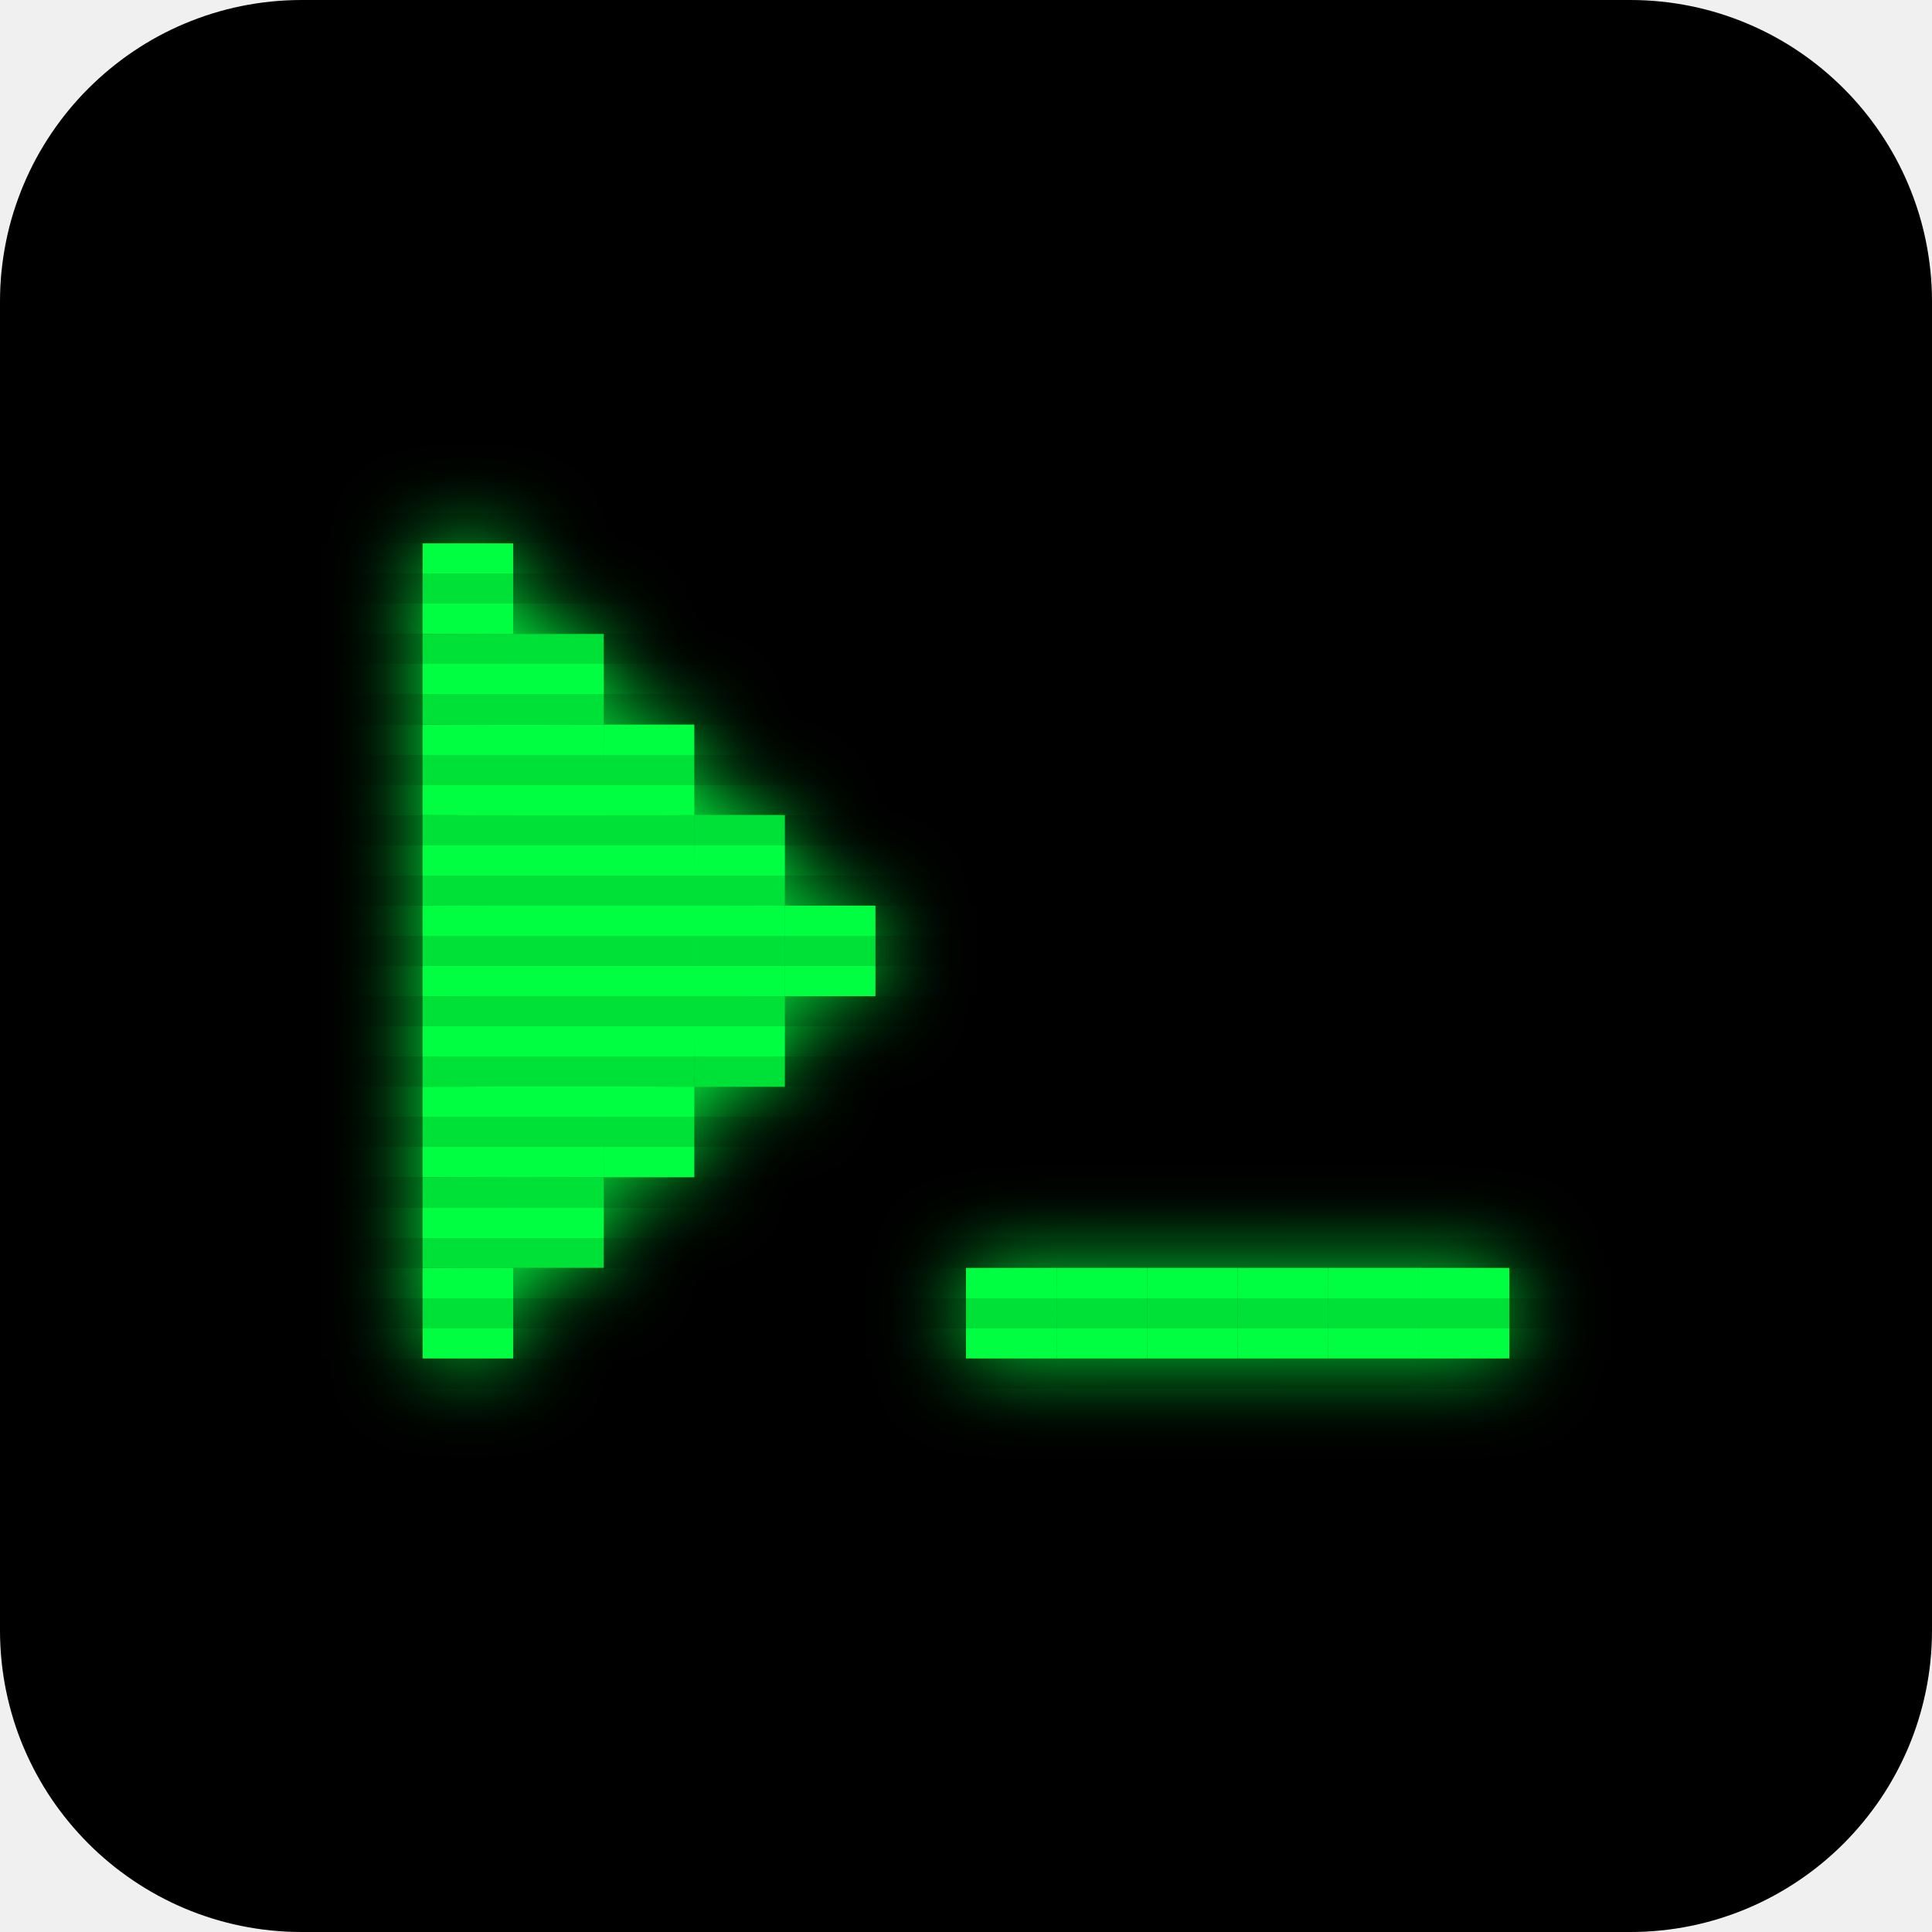
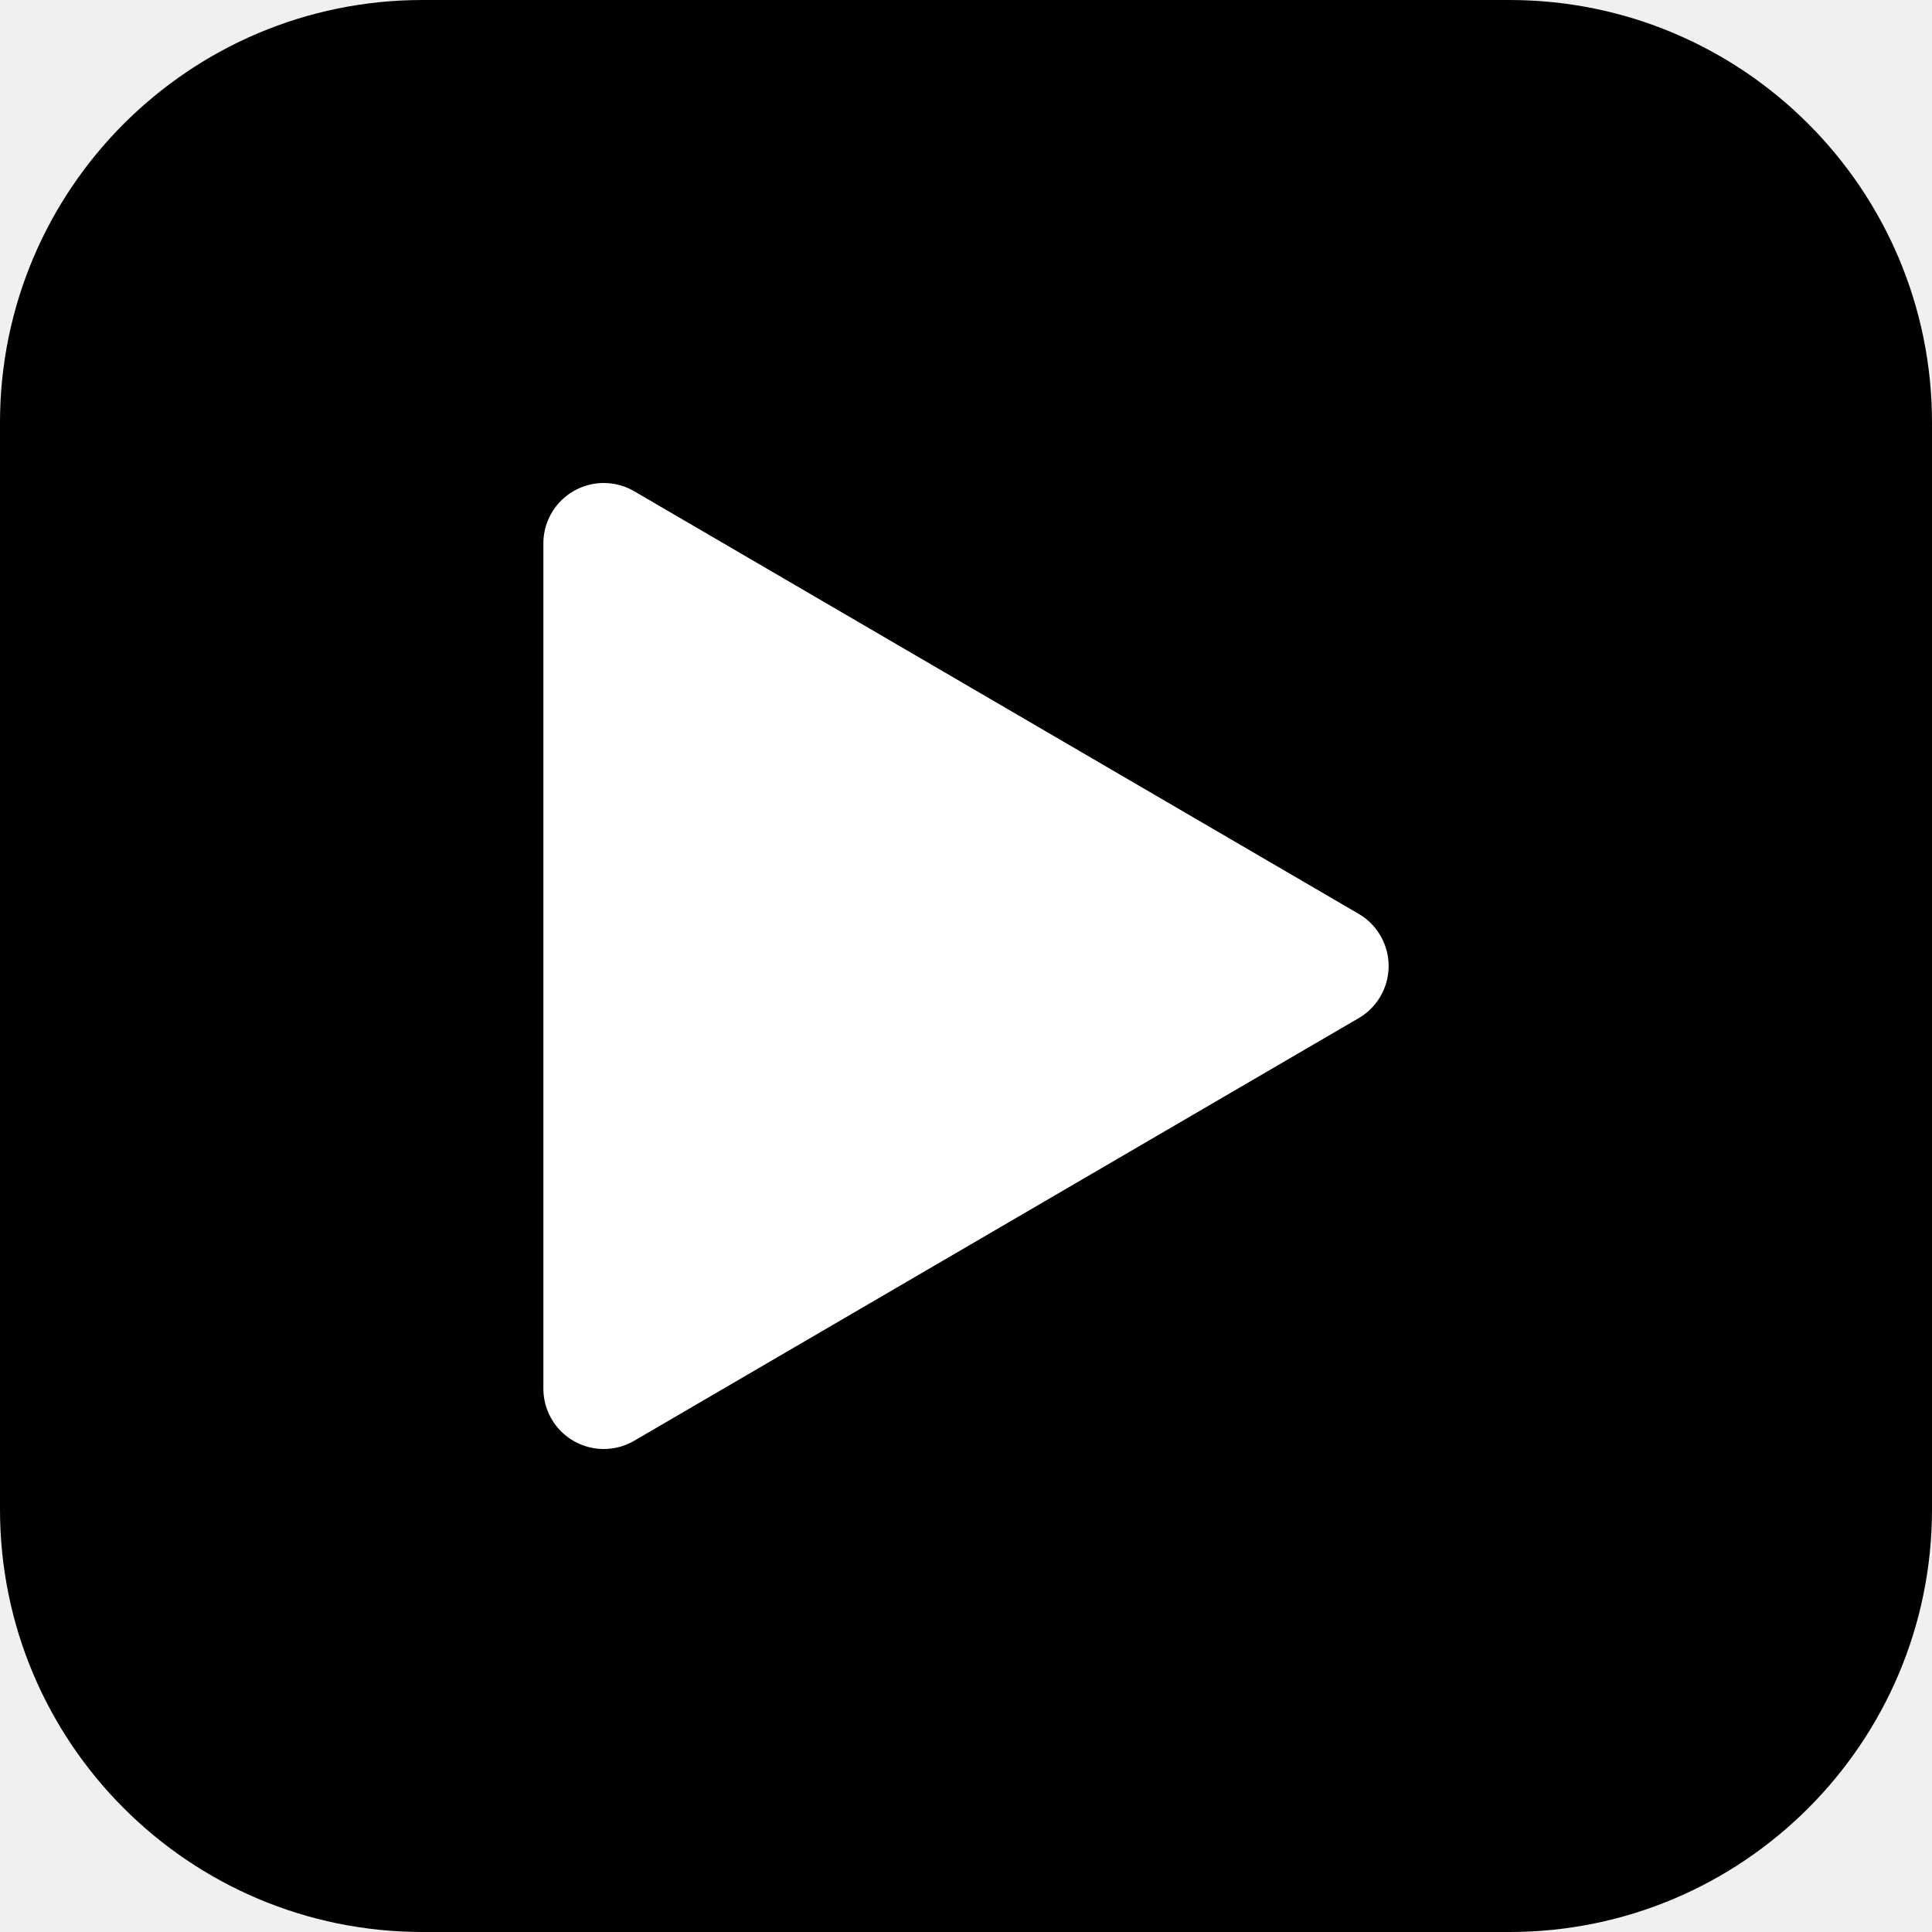
<svg xmlns="http://www.w3.org/2000/svg" viewBox="0 0 64 64" width="64" height="64">
-   <defs>
-     <filter id="bloom" x="-20%" y="-20%" width="140%" height="140%">
-       <feGaussianBlur in="SourceGraphic" stdDeviation="1.4" result="blur" />
-       <feMerge>
-         <feMergeNode in="blur" />
-         <feMergeNode in="SourceGraphic" />
-       </feMerge>
-     </filter>
-     <pattern id="scanlines" patternUnits="userSpaceOnUse" width="64" height="2">
-       <rect width="64" height="1" y="1" fill="#000000" fill-opacity="0.12" />
-     </pattern>
-   </defs>
-   <rect width="64" height="64" rx="10" ry="10" fill="#000000" />
-   <g fill="#00FF41" filter="url(#bloom)">
-     <rect x="14" y="18" width="3" height="3" />
-     <rect x="14" y="21" width="3" height="3" />
-     <rect x="17" y="21" width="3" height="3" />
-     <rect x="14" y="24" width="3" height="3" />
-     <rect x="17" y="24" width="3" height="3" />
-     <rect x="20" y="24" width="3" height="3" />
-     <rect x="14" y="27" width="3" height="3" />
-     <rect x="17" y="27" width="3" height="3" />
-     <rect x="20" y="27" width="3" height="3" />
-     <rect x="23" y="27" width="3" height="3" />
-     <rect x="14" y="30" width="3" height="3" />
-     <rect x="17" y="30" width="3" height="3" />
-     <rect x="20" y="30" width="3" height="3" />
-     <rect x="23" y="30" width="3" height="3" />
-     <rect x="26" y="30" width="3" height="3" />
-     <rect x="14" y="33" width="3" height="3" />
-     <rect x="17" y="33" width="3" height="3" />
-     <rect x="20" y="33" width="3" height="3" />
-     <rect x="23" y="33" width="3" height="3" />
-     <rect x="14" y="36" width="3" height="3" />
-     <rect x="17" y="36" width="3" height="3" />
-     <rect x="20" y="36" width="3" height="3" />
-     <rect x="14" y="39" width="3" height="3" />
-     <rect x="17" y="39" width="3" height="3" />
-     <rect x="14" y="42" width="3" height="3" />
-     <rect x="32" y="42" width="3" height="3" />
-     <rect x="35" y="42" width="3" height="3" />
-     <rect x="38" y="42" width="3" height="3" />
-     <rect x="41" y="42" width="3" height="3" />
-     <rect x="44" y="42" width="3" height="3" />
-     <rect x="47" y="42" width="3" height="3" />
-   </g>
-   <rect width="64" height="64" rx="10" ry="10" fill="url(#scanlines)" />
+   <rect width="64" height="64" rx="14" ry="14" fill="#000000" />
+   <path d="M 20 18 L 44 32 L 20 46 Z" fill="#FFFFFF" stroke="#FFFFFF" stroke-width="4" stroke-linejoin="round" stroke-linecap="round" />
</svg>
